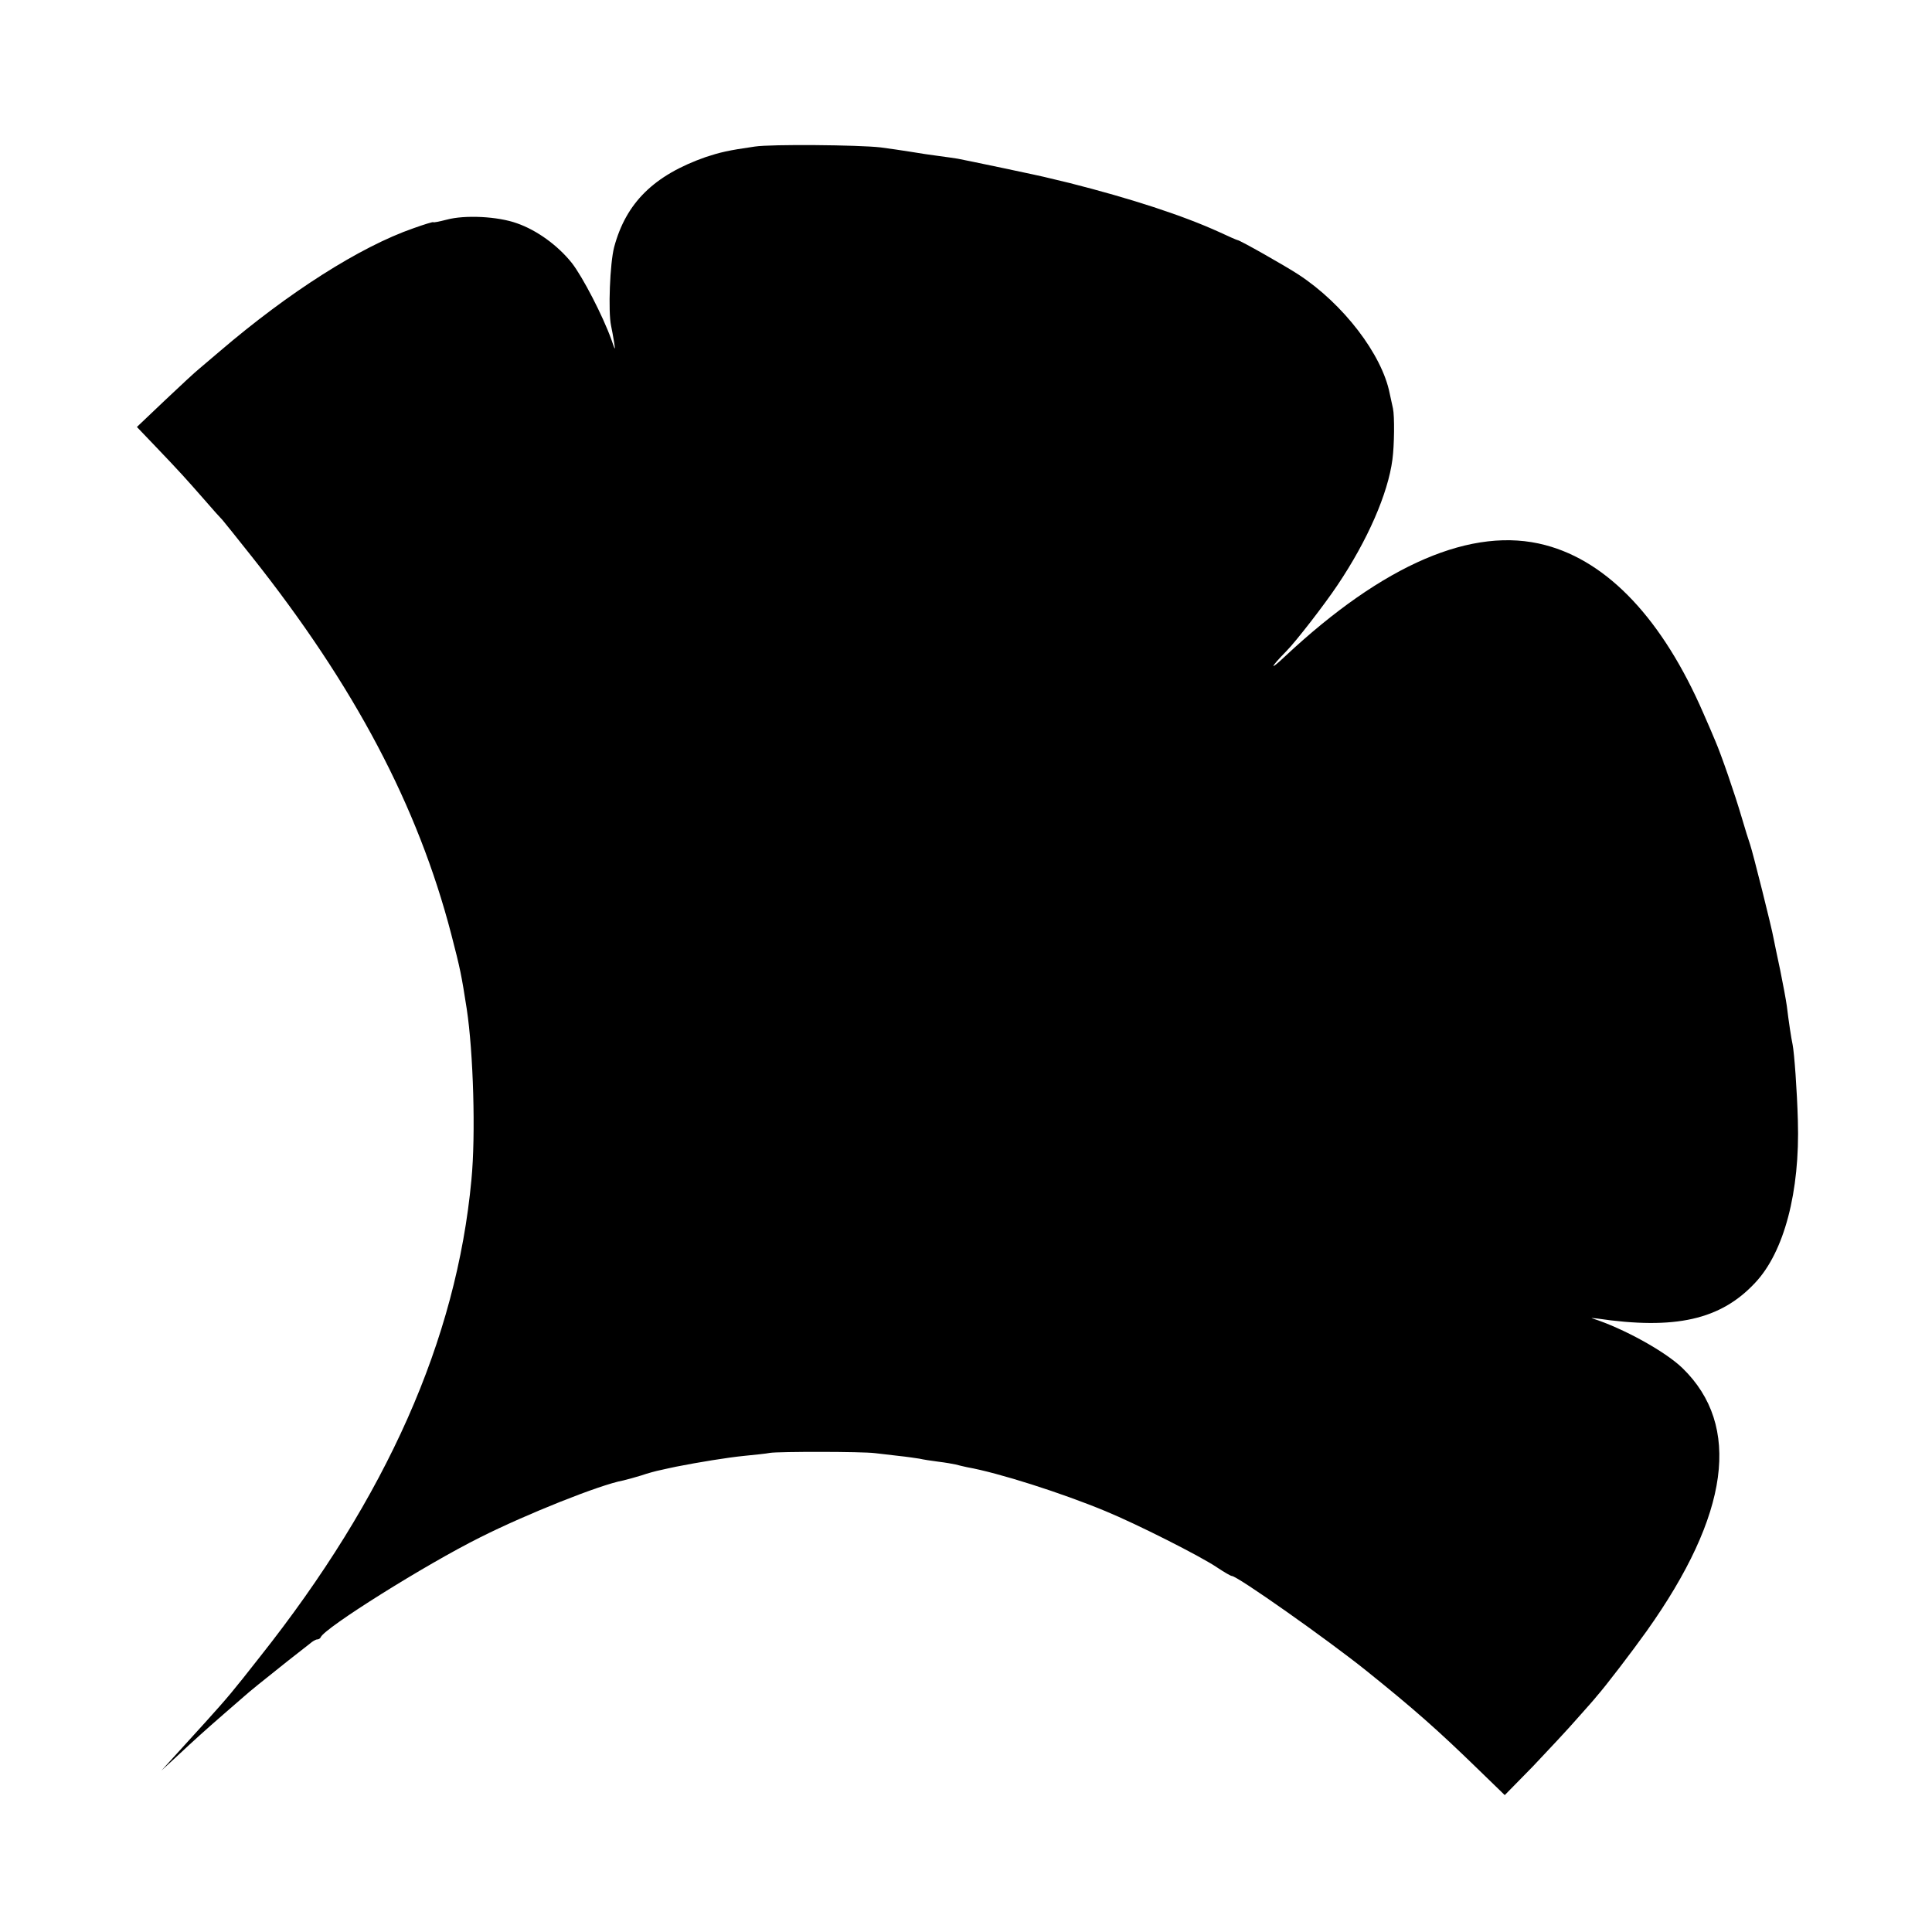
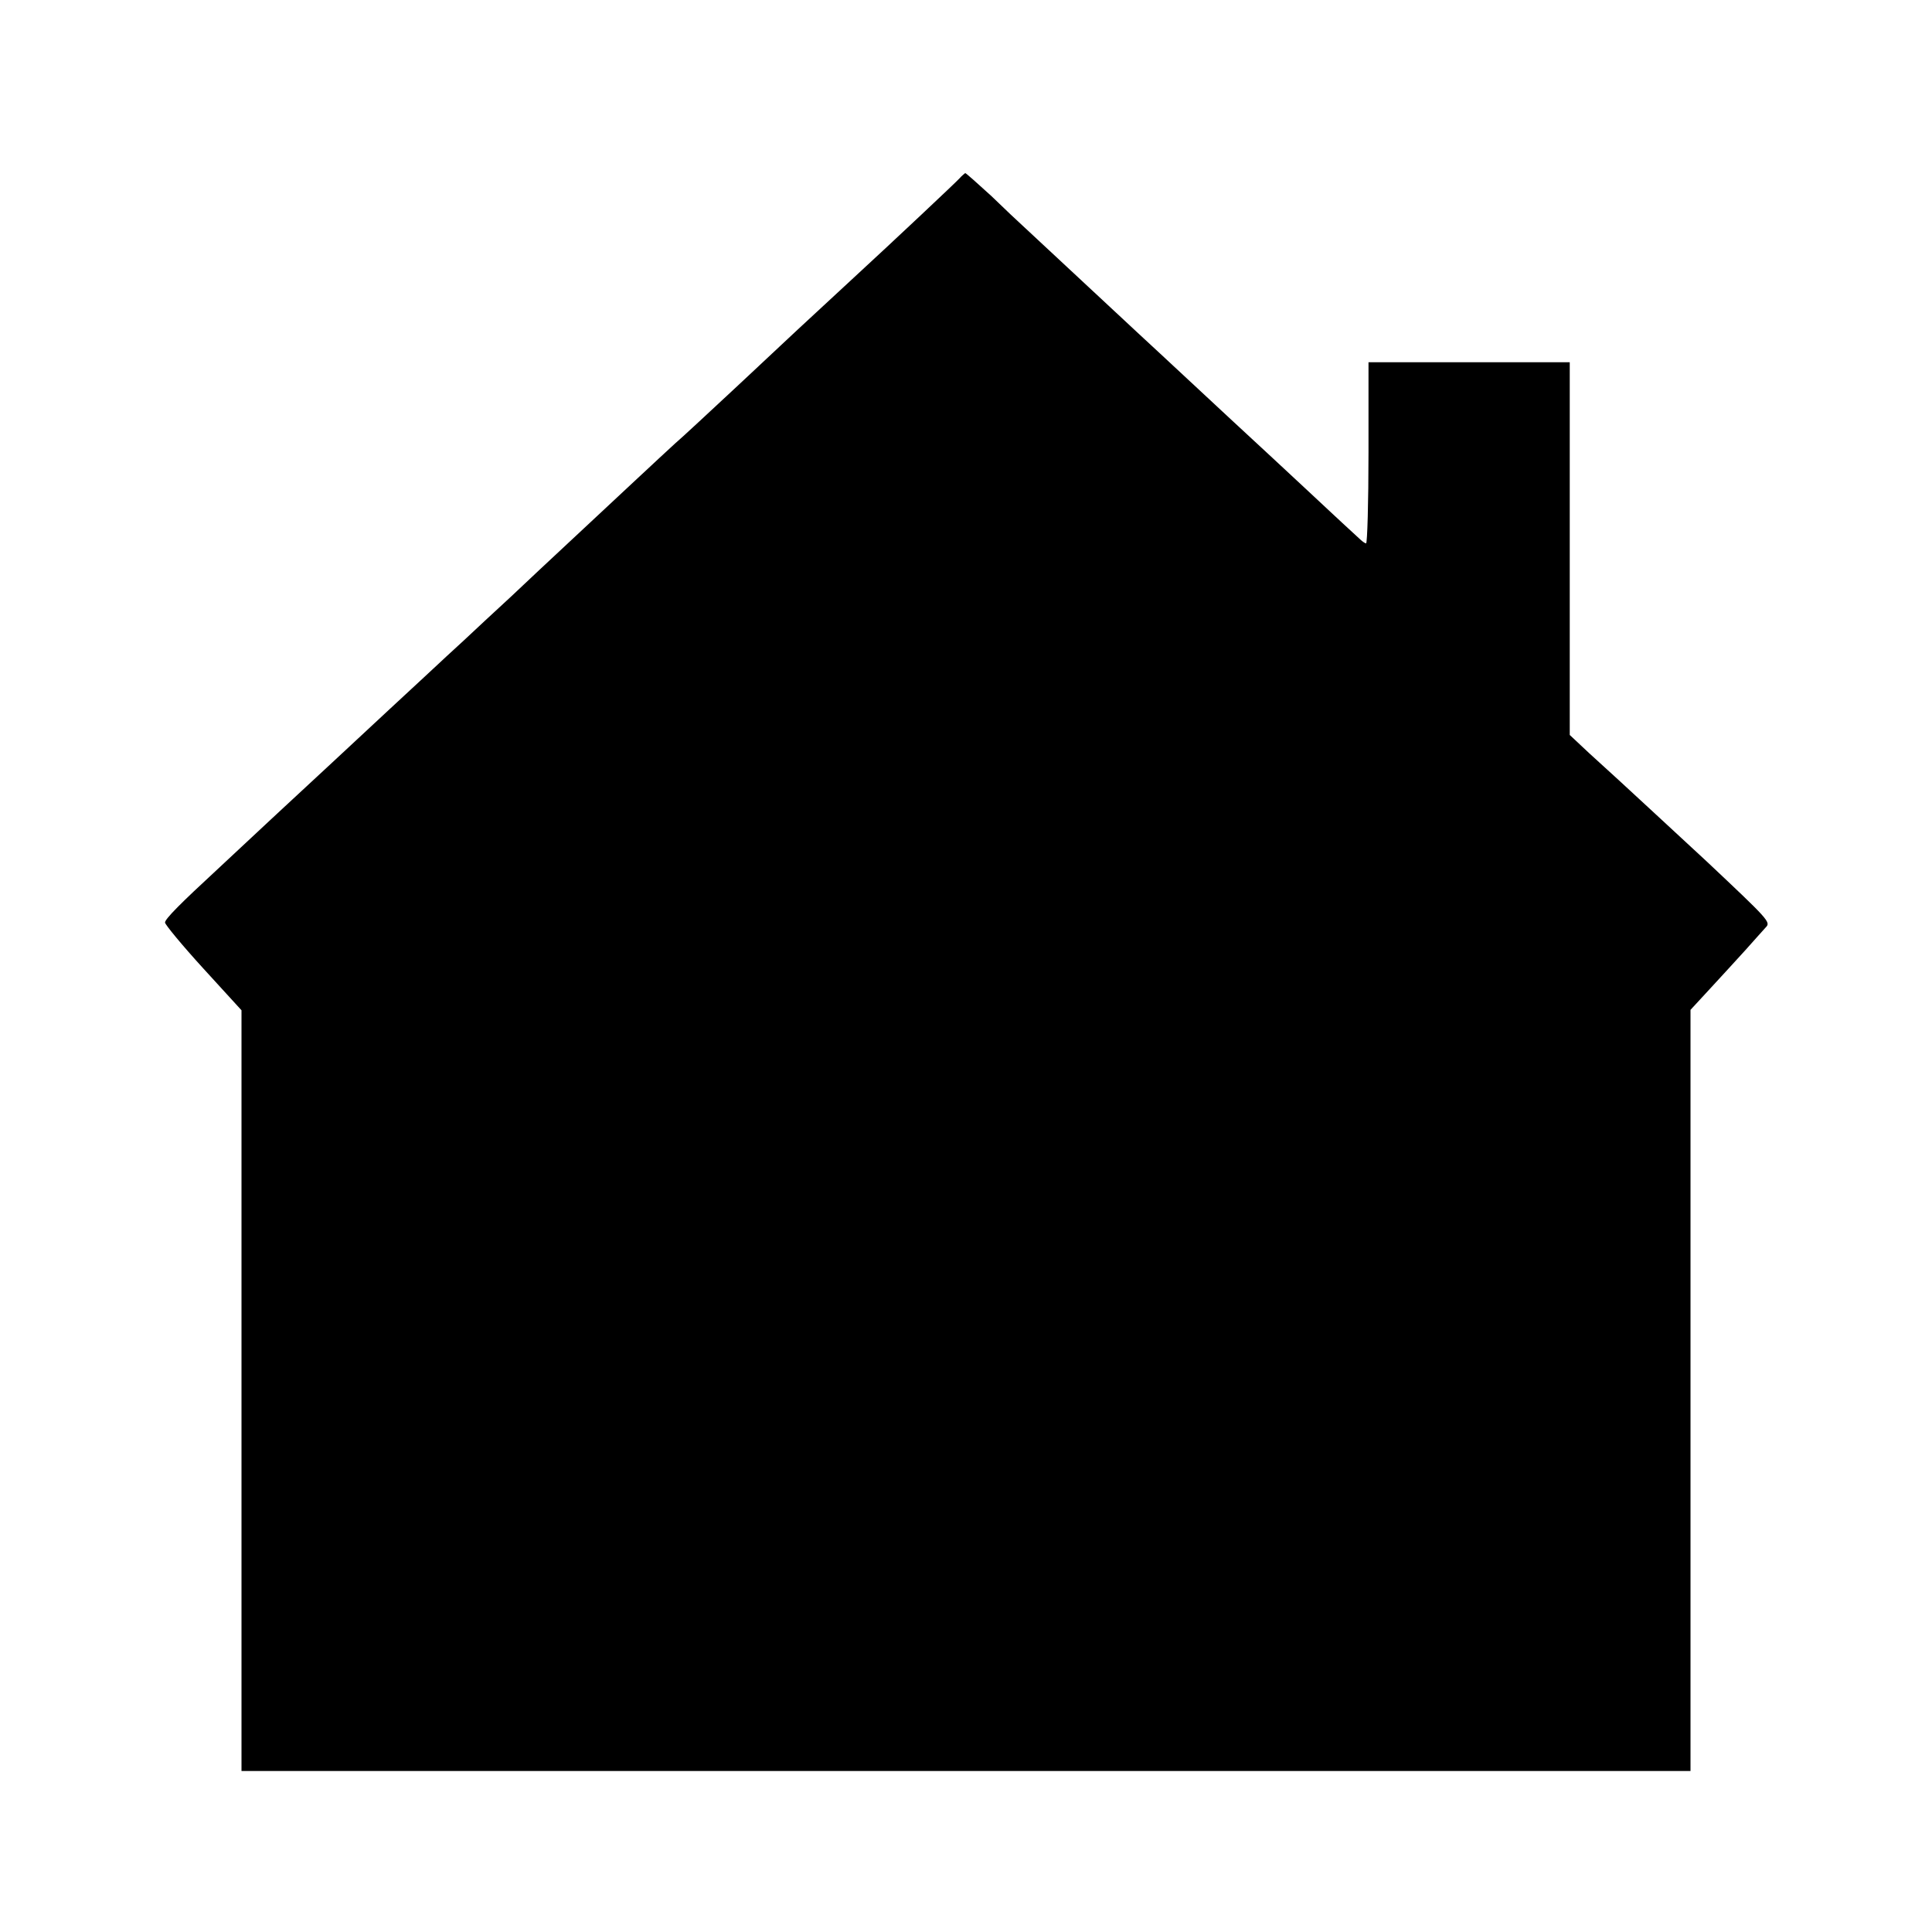
- <svg xmlns="http://www.w3.org/2000/svg" version="1.0" width="700pt" height="700pt" viewBox="0 0 700 700" preserveAspectRatio="xMidYMid meet">
-   <g transform="translate(0,700) scale(0.1,-0.1)" fill="#000000" stroke="none">
-     <path d="M2735 6469 c-98 -14 -126 -21 -178 -38 -188 -66 -289 -166 -332 -327 -15 -58 -22 -232 -11 -284 3 -14 8 -41 11 -60 5 -32 4 -31 -10 10 -31 86 -104 227 -143 277 -51 64 -127 119 -199 144 -69 25 -189 31 -255 13 -27 -7 -48 -11 -48 -9 0 2 -33 -8 -72 -22 -193 -67 -452 -232 -702 -446 -27 -23 -60 -51 -73 -62 -14 -11 -70 -63 -126 -116 l-101 -96 66 -69 c90 -94 114 -121 178 -194 30 -35 60 -68 66 -74 5 -6 53 -65 105 -131 374 -471 603 -905 724 -1370 33 -127 37 -148 56 -270 24 -157 33 -457 17 -620 -54 -579 -307 -1149 -767 -1729 -98 -125 -114 -144 -196 -235 -54 -59 -60 -66 -120 -132 l-40 -44 50 46 c76 71 104 96 175 158 36 31 70 61 76 66 14 13 72 60 154 125 36 28 73 57 83 65 9 8 21 15 26 15 5 0 11 3 13 8 14 34 381 264 578 362 167 84 435 191 518 206 13 3 42 11 65 18 23 8 56 17 72 20 17 4 41 9 55 12 81 16 185 33 245 39 39 4 81 8 95 11 32 5 334 5 380 -1 19 -2 58 -7 86 -10 29 -3 62 -8 75 -10 13 -3 44 -8 69 -11 25 -3 53 -8 62 -10 10 -3 29 -7 42 -10 113 -20 342 -93 501 -159 112 -46 346 -164 406 -205 24 -16 48 -30 52 -30 20 0 346 -230 487 -343 173 -139 259 -215 403 -355 l99 -96 102 104 c55 58 128 136 161 174 33 37 65 73 70 80 32 36 129 163 181 236 301 423 344 745 130 953 -63 61 -216 145 -326 180 -8 2 -1 2 15 0 284 -42 449 -5 574 129 105 111 163 330 155 588 -3 110 -13 245 -19 275 -5 23 -14 82 -21 140 -3 22 -14 81 -24 130 -11 50 -21 101 -24 115 -6 36 -75 311 -85 340 -5 14 -19 59 -31 100 -24 82 -74 227 -95 275 -7 17 -26 62 -43 100 -147 339 -345 550 -573 610 -263 70 -586 -69 -944 -404 -57 -54 -54 -41 5 19 35 35 140 171 186 240 109 162 183 332 199 455 7 51 8 158 2 185 -2 8 -7 33 -12 55 -28 141 -168 324 -330 430 -47 31 -213 125 -221 125 -2 0 -32 13 -66 29 -134 61 -322 122 -543 178 -33 8 -67 16 -75 18 -25 7 -303 65 -330 70 -14 2 -45 7 -70 10 -25 3 -70 10 -100 15 -30 5 -80 12 -110 16 -79 9 -396 12 -455 3z" />
+ <svg xmlns="http://www.w3.org/2000/svg" version="1.0" width="480pt" height="480pt" viewBox="0 0 480 480" preserveAspectRatio="xMidYMid meet">
+   <g transform="translate(0,480) scale(0.1,-0.1)" fill="#000000" stroke="none">
+     <path d="M2384 4357 c-9 -10 -162 -154 -263 -247 -103 -95 -174 -161 -290 -270 -74 -69 -143 -133 -154 -142 -20 -18 -187 -174 -337 -314 -41 -39 -102 -96 -135 -126 -33 -31 -76 -71 -96 -89 -20 -19 -83 -77 -139 -129 -139 -129 -150 -140 -281 -261 -63 -59 -130 -121 -149 -139 -91 -84 -130 -123 -130 -132 0 -5 43 -57 95 -114 l95 -104 0 -945 0 -945 1800 0 1800 0 0 946 0 945 48 52 c27 29 66 72 88 96 21 24 45 50 51 57 13 13 8 18 -147 164 -48 44 -211 196 -292 269 l-48 45 0 463 0 463 -250 0 -250 0 0 -225 c0 -124 -3 -225 -6 -225 -3 0 -11 6 -18 13 -7 6 -64 59 -126 117 -62 58 -125 116 -140 130 -15 14 -78 72 -140 130 -62 58 -125 116 -140 130 -26 24 -258 240 -290 270 -9 8 -44 41 -77 73 -34 31 -63 57 -65 57 -1 -1 -8 -6 -14 -13z" />
  </g>
</svg>
